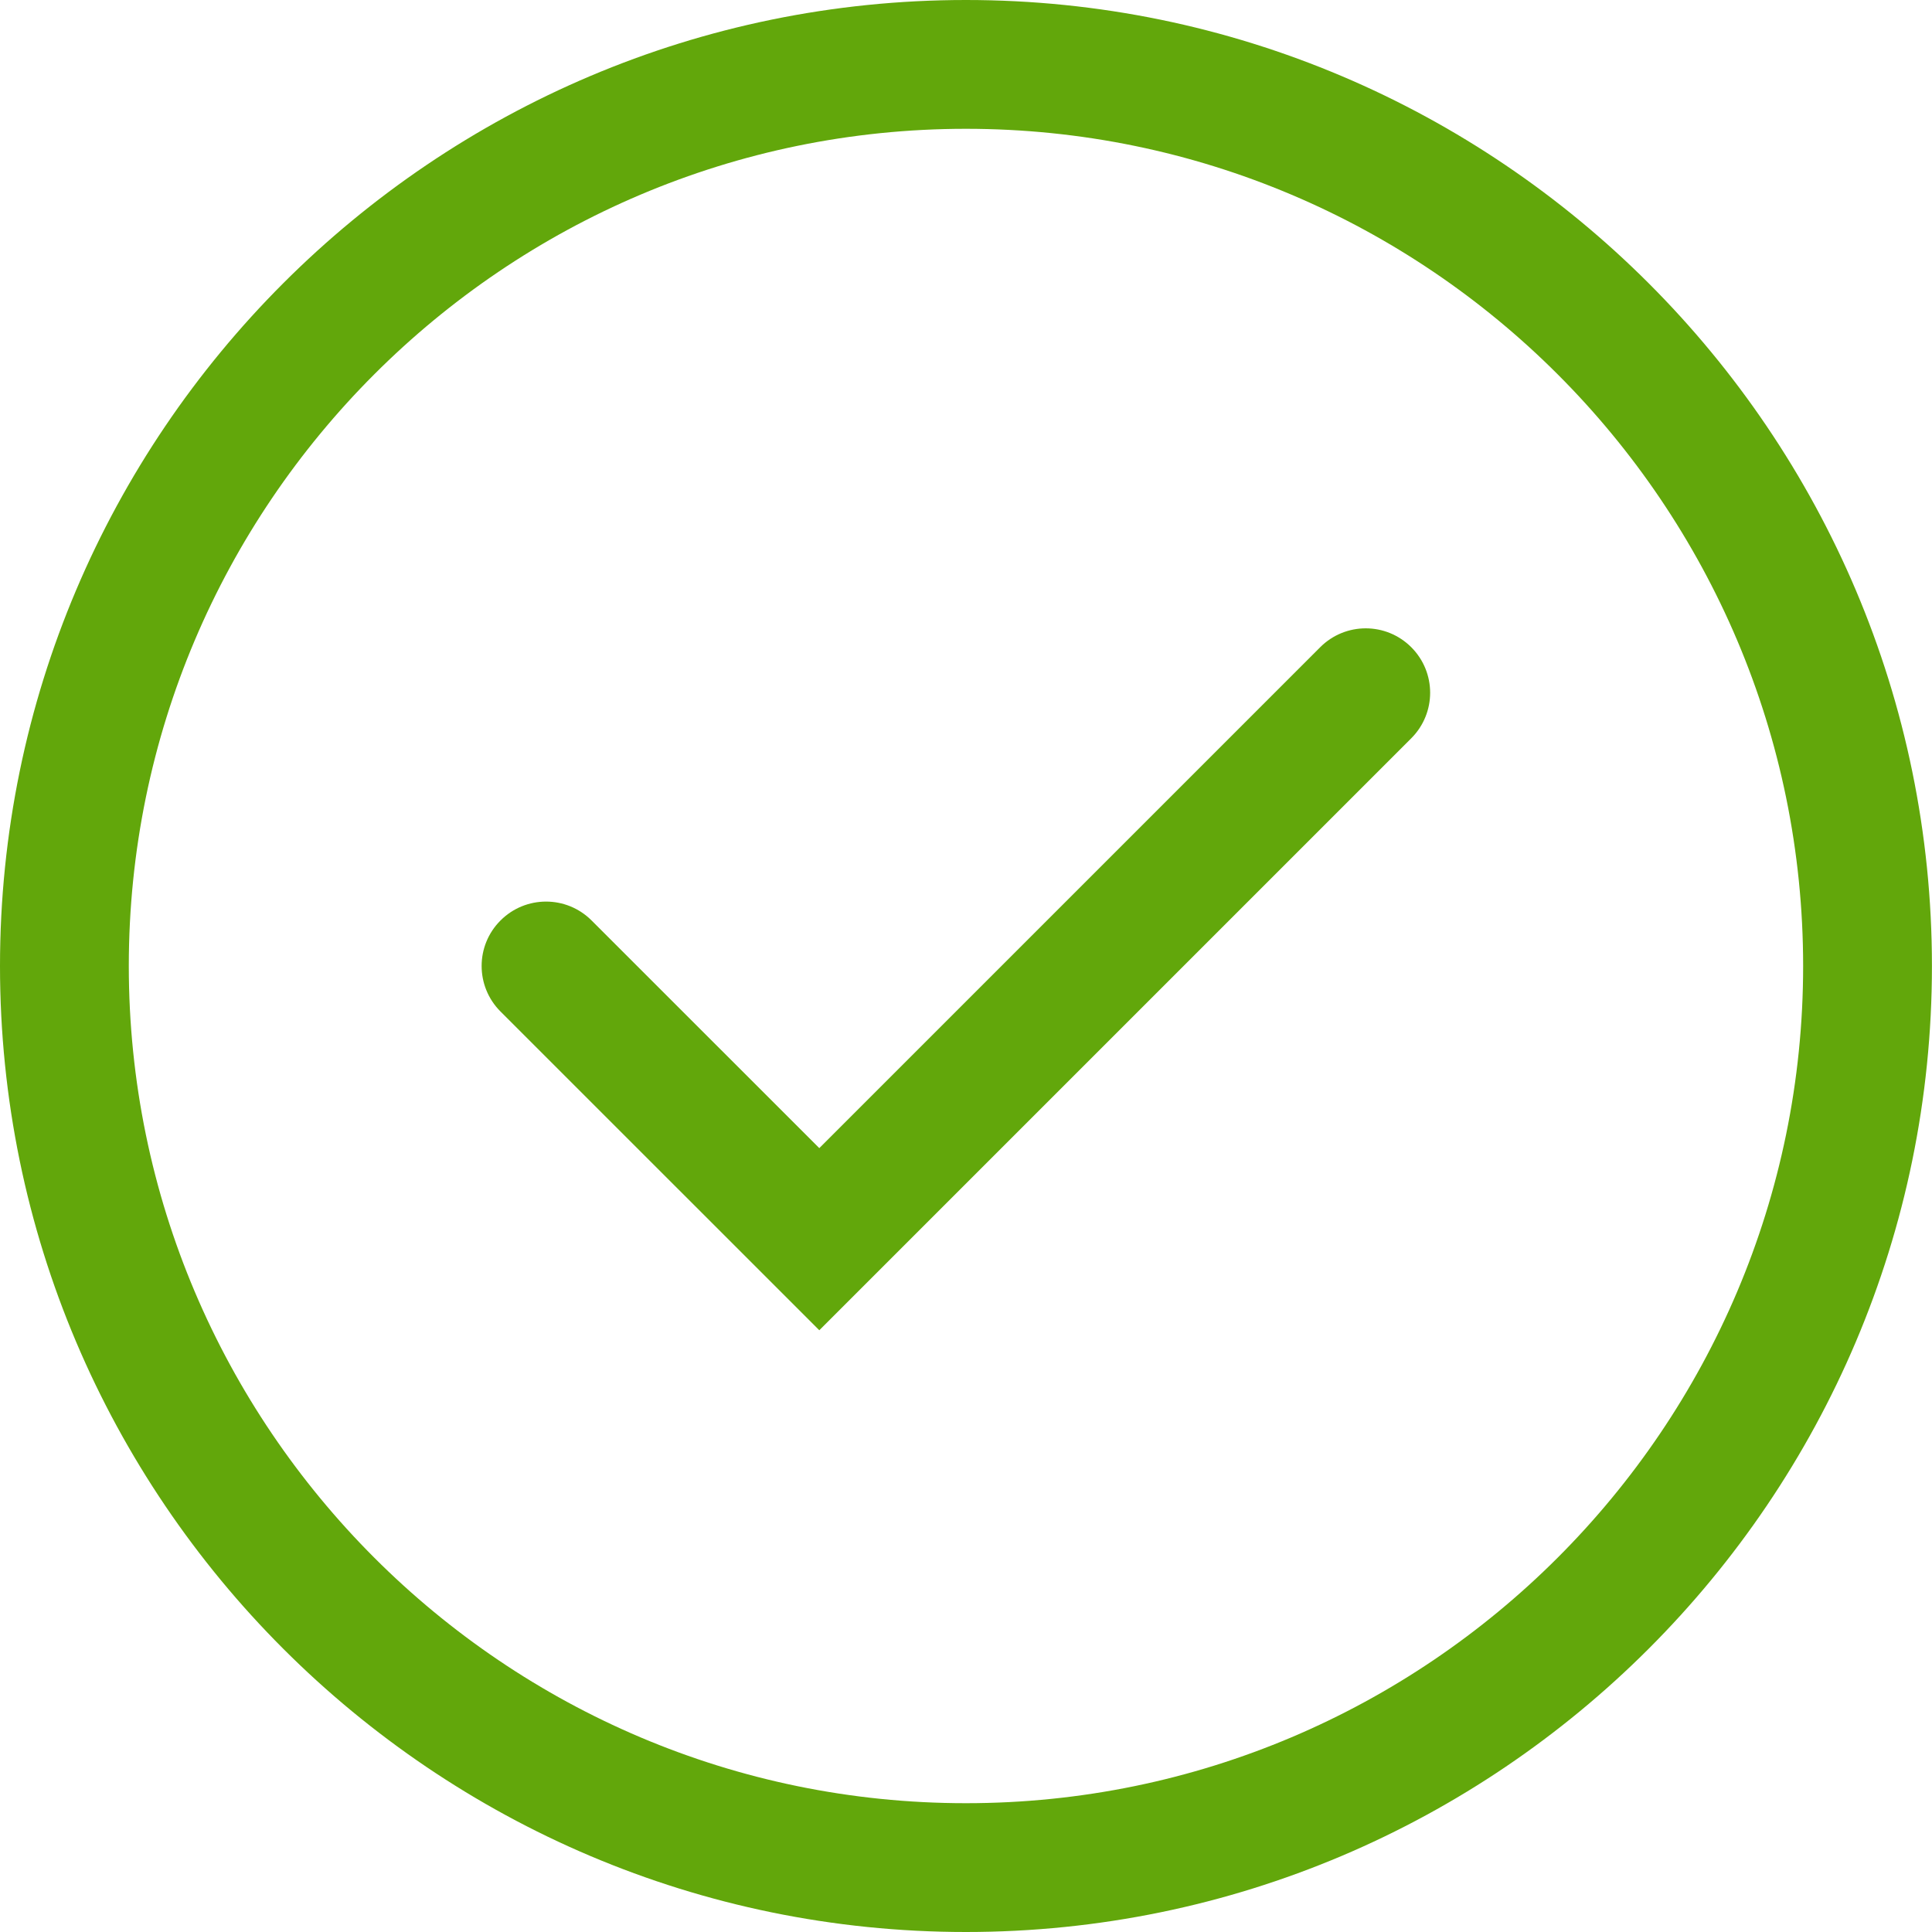
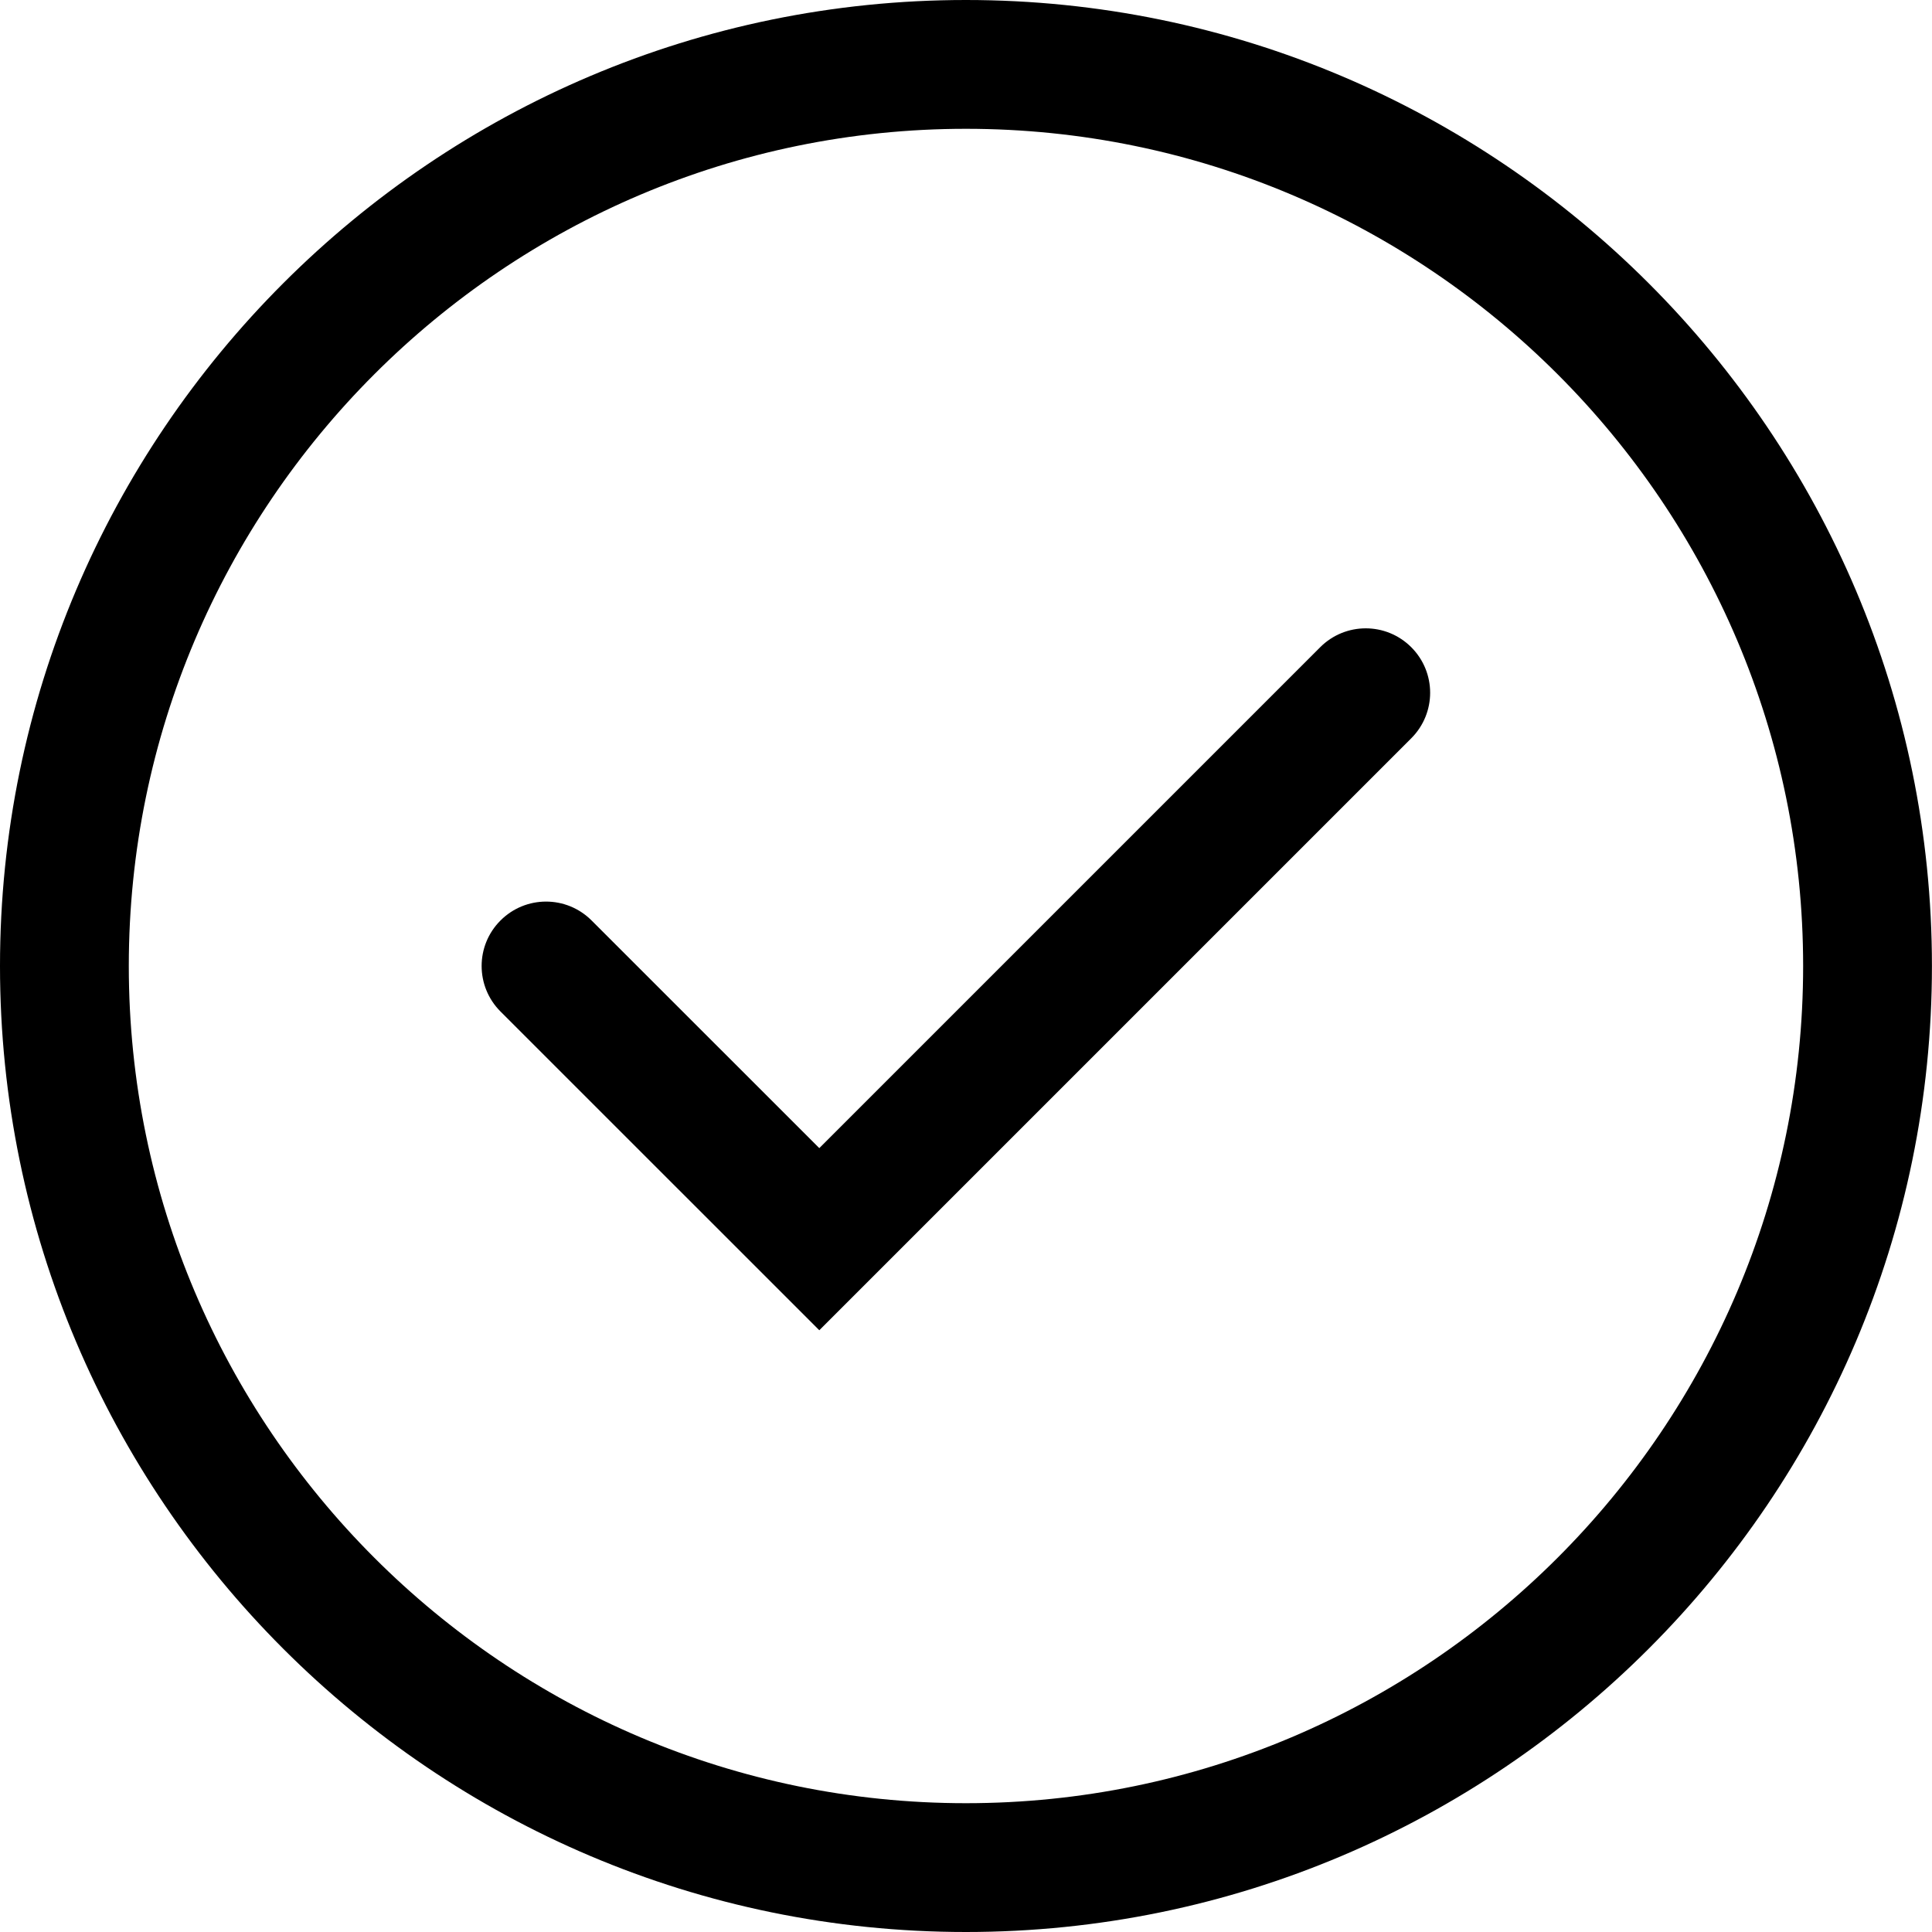
- <svg xmlns="http://www.w3.org/2000/svg" xmlns:xlink="http://www.w3.org/1999/xlink" version="1.1" id="Layer_1" x="0px" y="0px" width="29.999px" height="30px" viewBox="0 0 29.999 30" enable-background="new 0 0 29.999 30" xml:space="preserve">
+ <svg xmlns="http://www.w3.org/2000/svg" xmlns:xlink="http://www.w3.org/1999/xlink" version="1.1" x="0px" y="0px" width="29.999px" height="30px" viewBox="0 0 29.999 30" enable-background="new 0 0 29.999 30" xml:space="preserve">
  <g>
    <defs>
      <rect id="SVGID_1_" width="29.999" height="30" />
    </defs>
    <clipPath id="SVGID_2_">
      <use xlink:href="#SVGID_1_" overflow="visible" />
    </clipPath>
-     <path clip-path="url(#SVGID_2_)" fill="#62A70B" d="M14.999,0C6.728,0,0,6.729,0,15c0,8.271,6.728,15,14.999,15   c8.271,0,15-6.729,15-15C29.999,6.729,23.27,0,14.999,0 M14.999,28C7.832,28,2,22.168,2,15S7.832,2,14.999,2   c7.168,0,13,5.832,13,13S22.167,28,14.999,28" />
-     <path clip-path="url(#SVGID_2_)" fill="#62A70B" d="M20.5,10.05l-7.778,7.778l-3.536-3.535c-0.391-0.391-1.023-0.391-1.414,0   c-0.391,0.39-0.391,1.023,0,1.414l4.95,4.949l9.192-9.192c0.391-0.391,0.391-1.023,0-1.414S20.891,9.659,20.5,10.05" />
+     <path clip-path="url(#SVGID_2_)" d="M14.999,0C6.728,0,0,6.729,0,15c0,8.271,6.728,15,14.999,15   c8.271,0,15-6.729,15-15C29.999,6.729,23.27,0,14.999,0 M14.999,28C7.832,28,2,22.168,2,15S7.832,2,14.999,2   c7.168,0,13,5.832,13,13S22.167,28,14.999,28" />
+     <path clip-path="url(#SVGID_2_)" d="M20.5,10.05l-7.778,7.778l-3.536-3.535c-0.391-0.391-1.023-0.391-1.414,0   c-0.391,0.39-0.391,1.023,0,1.414l4.95,4.949l9.192-9.192c0.391-0.391,0.391-1.023,0-1.414S20.891,9.659,20.5,10.05" />
  </g>
</svg>
